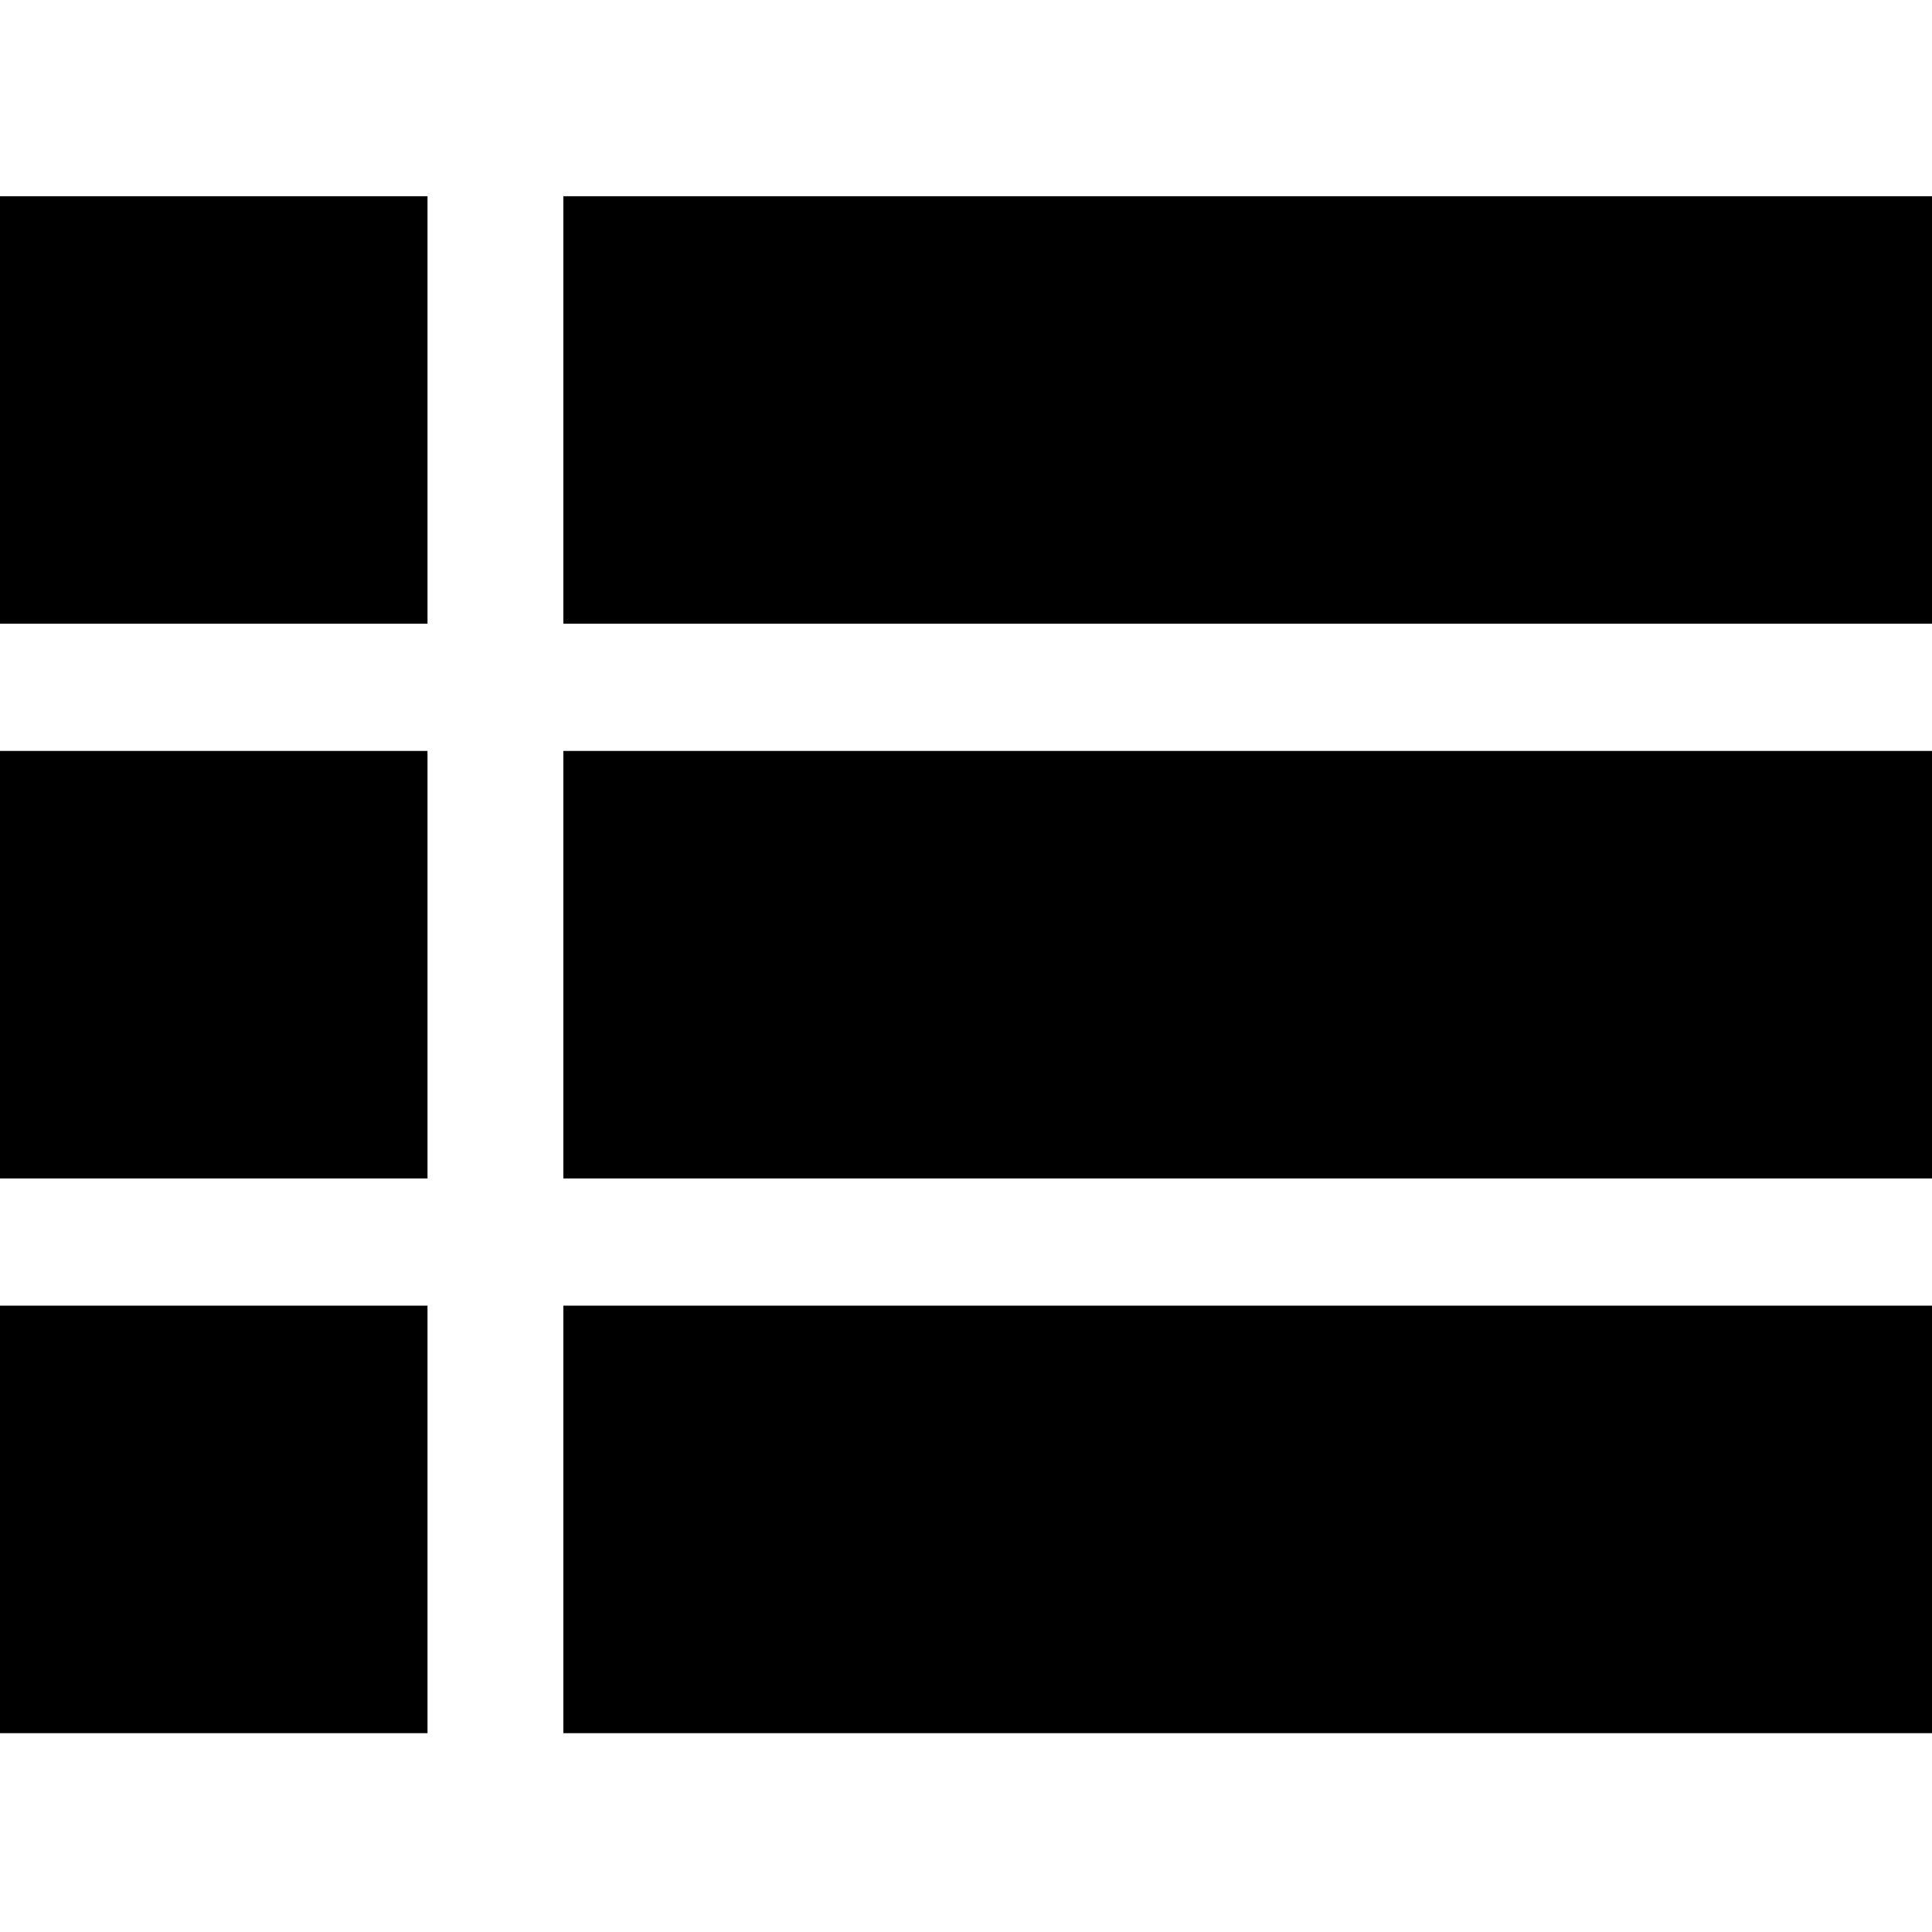
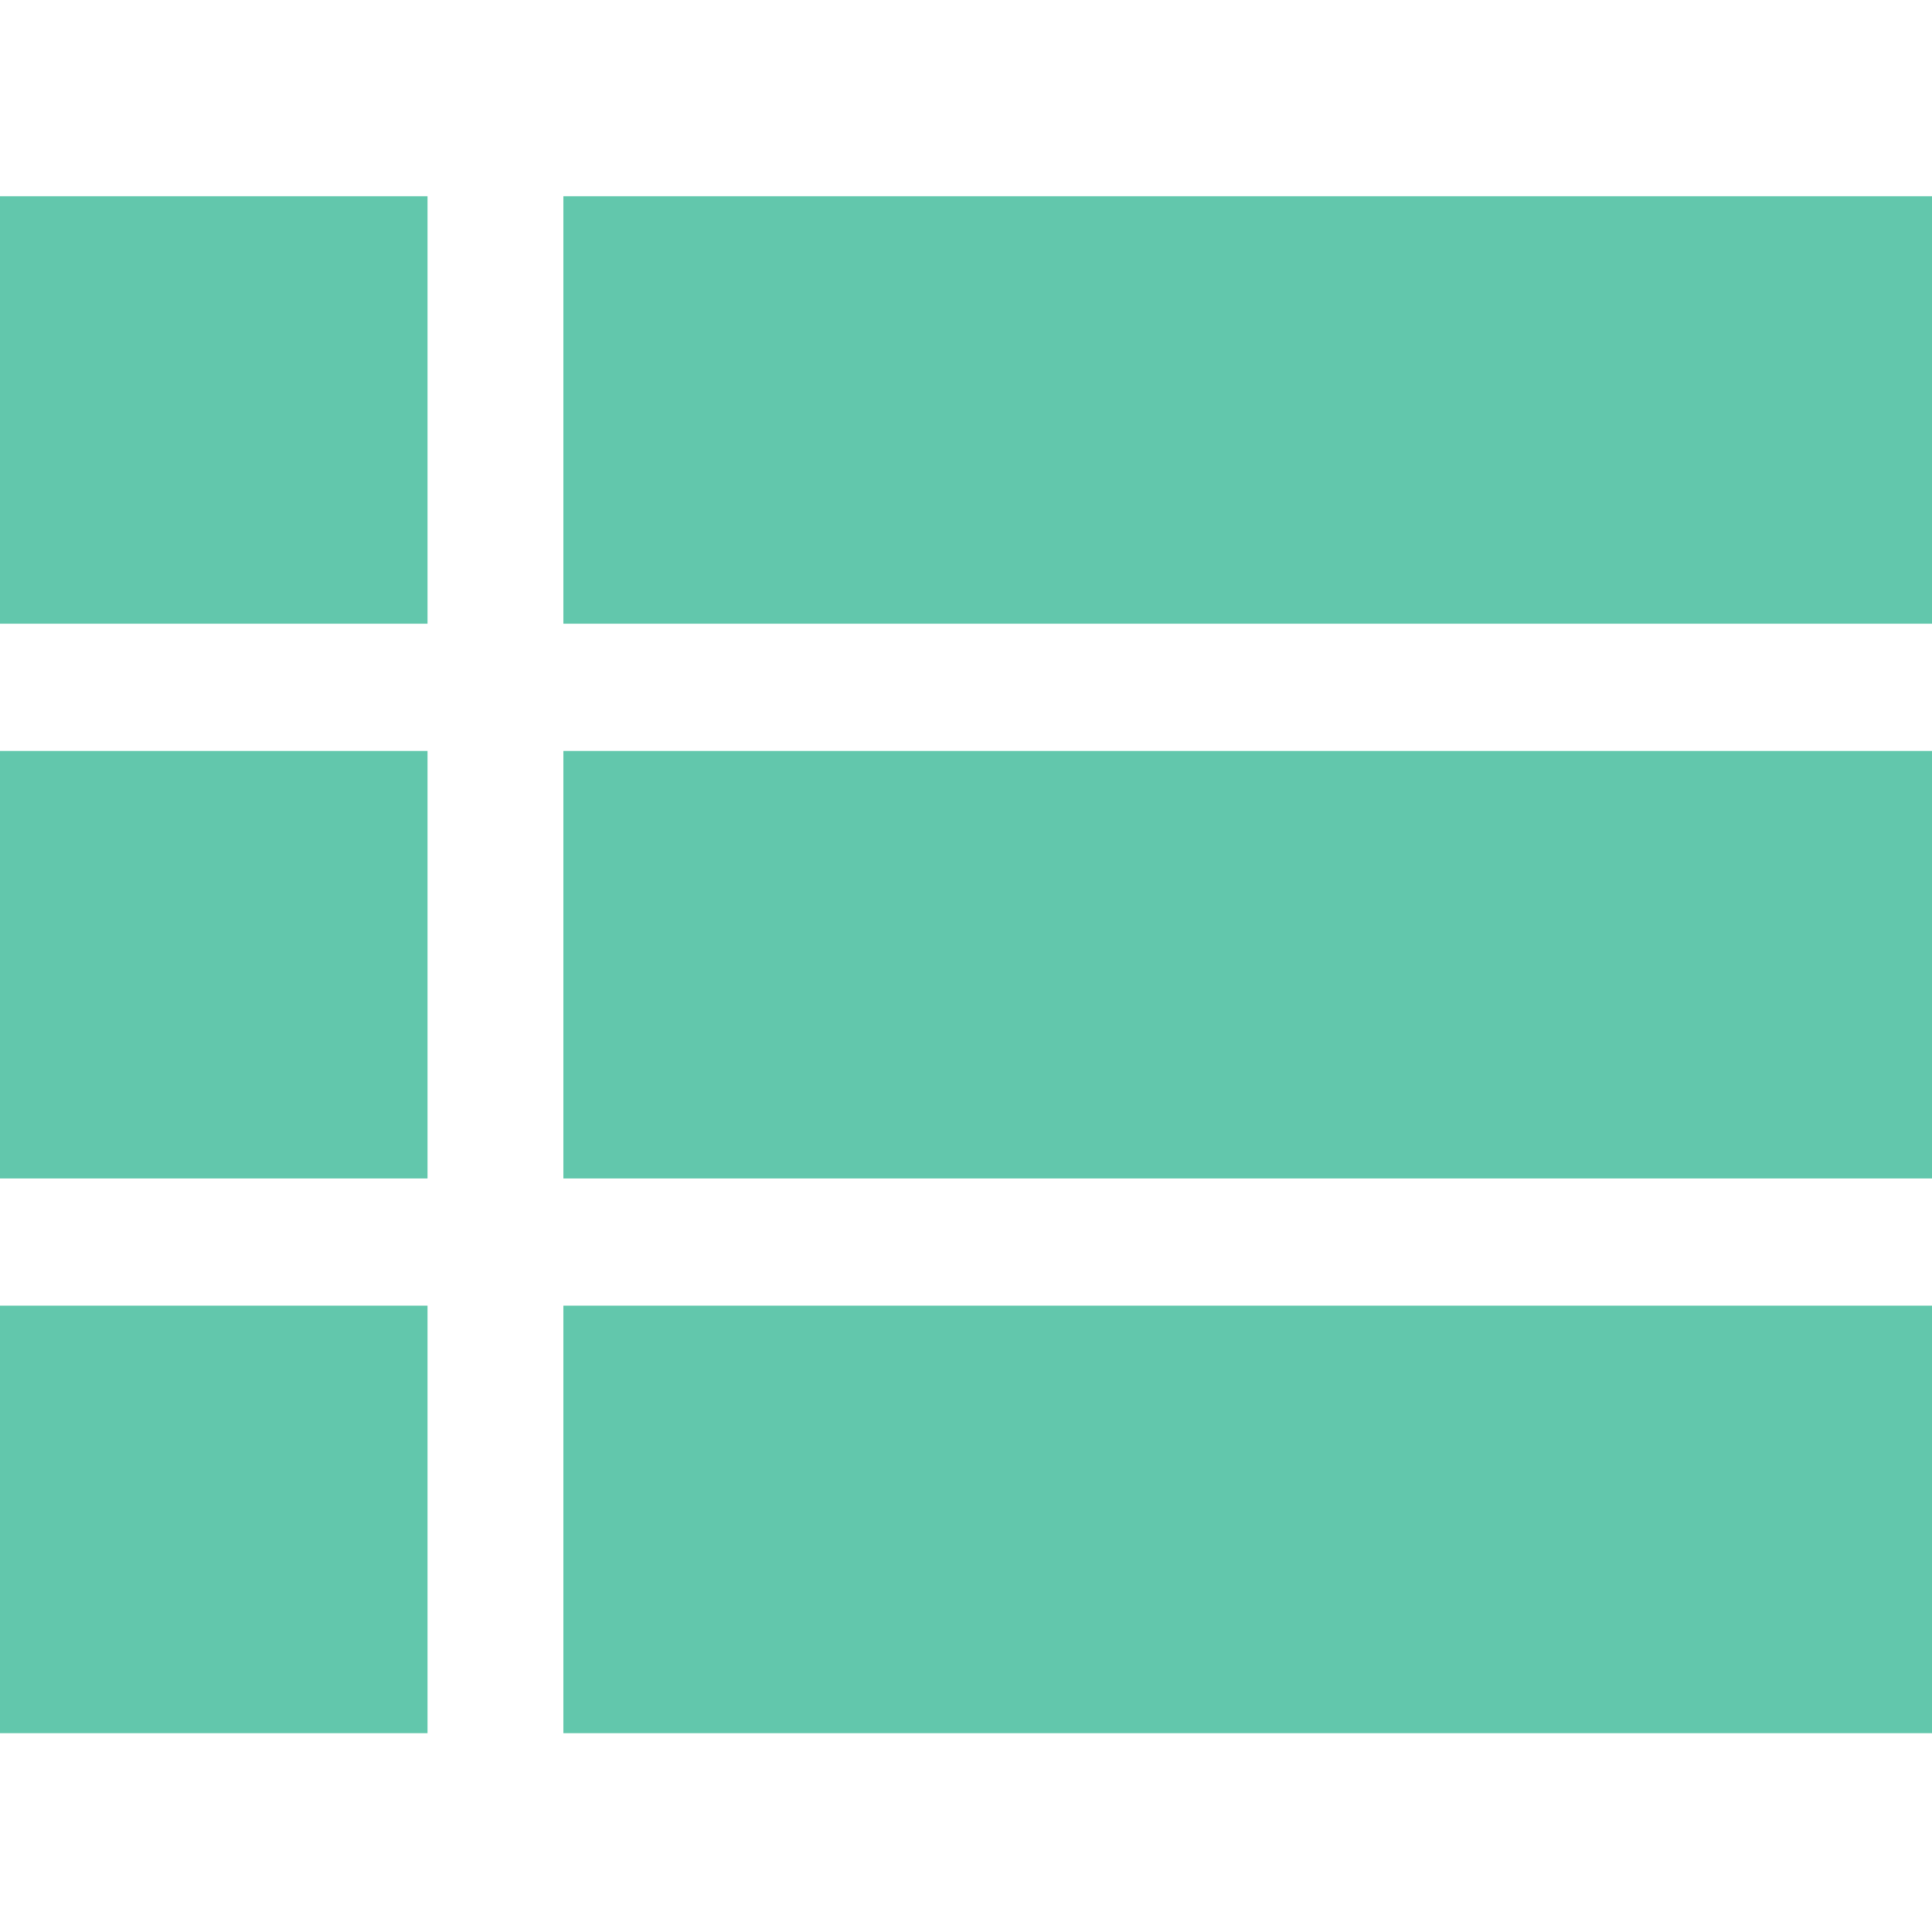
- <svg xmlns="http://www.w3.org/2000/svg" height="512pt" viewBox="0 -52 512 512" width="512pt">
+ <svg xmlns="http://www.w3.org/2000/svg" fill="#62C7AC" height="512pt" viewBox="0 -52 512 512" width="512pt">
  <path d="m0 0h113.293v113.293h-113.293zm0 0" />
  <path d="m149.297 0h362.703v113.293h-362.703zm0 0" />
  <path d="m0 147.008h113.293v113.293h-113.293zm0 0" />
  <path d="m149.297 147.008h362.703v113.293h-362.703zm0 0" />
  <path d="m0 294.012h113.293v113.297h-113.293zm0 0" />
  <path d="m149.297 294.012h362.703v113.297h-362.703zm0 0" />
</svg>
